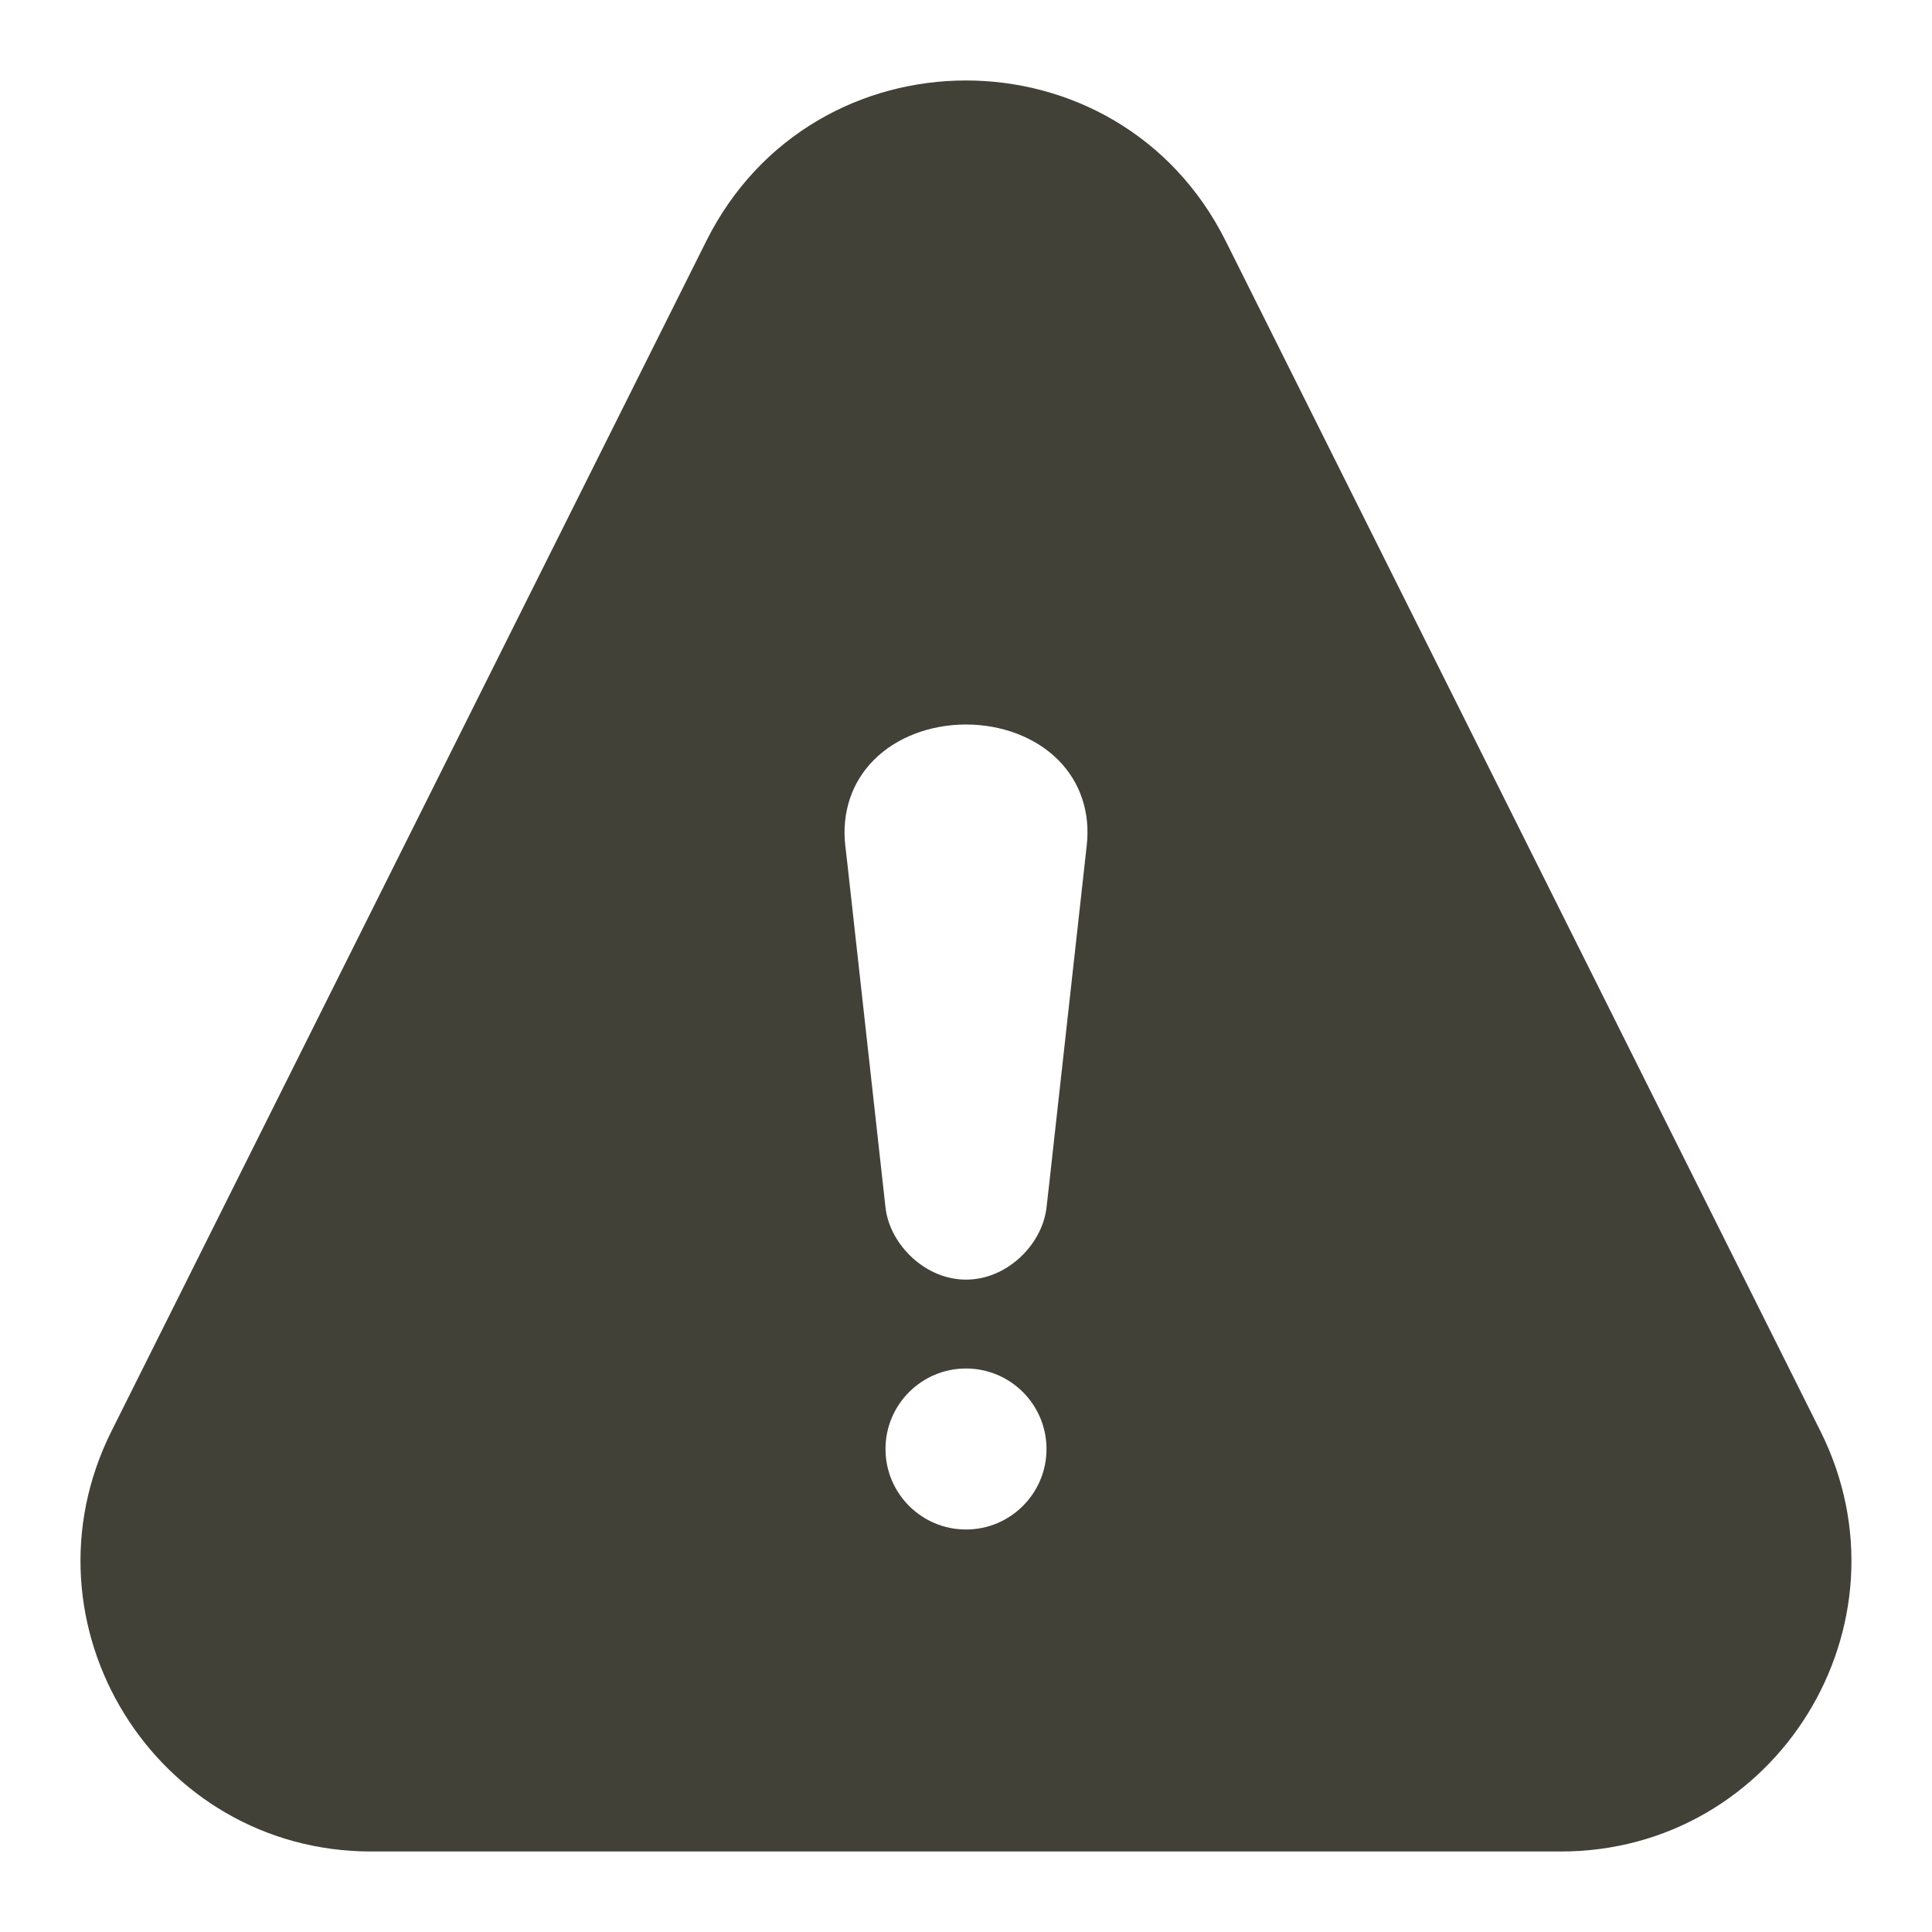
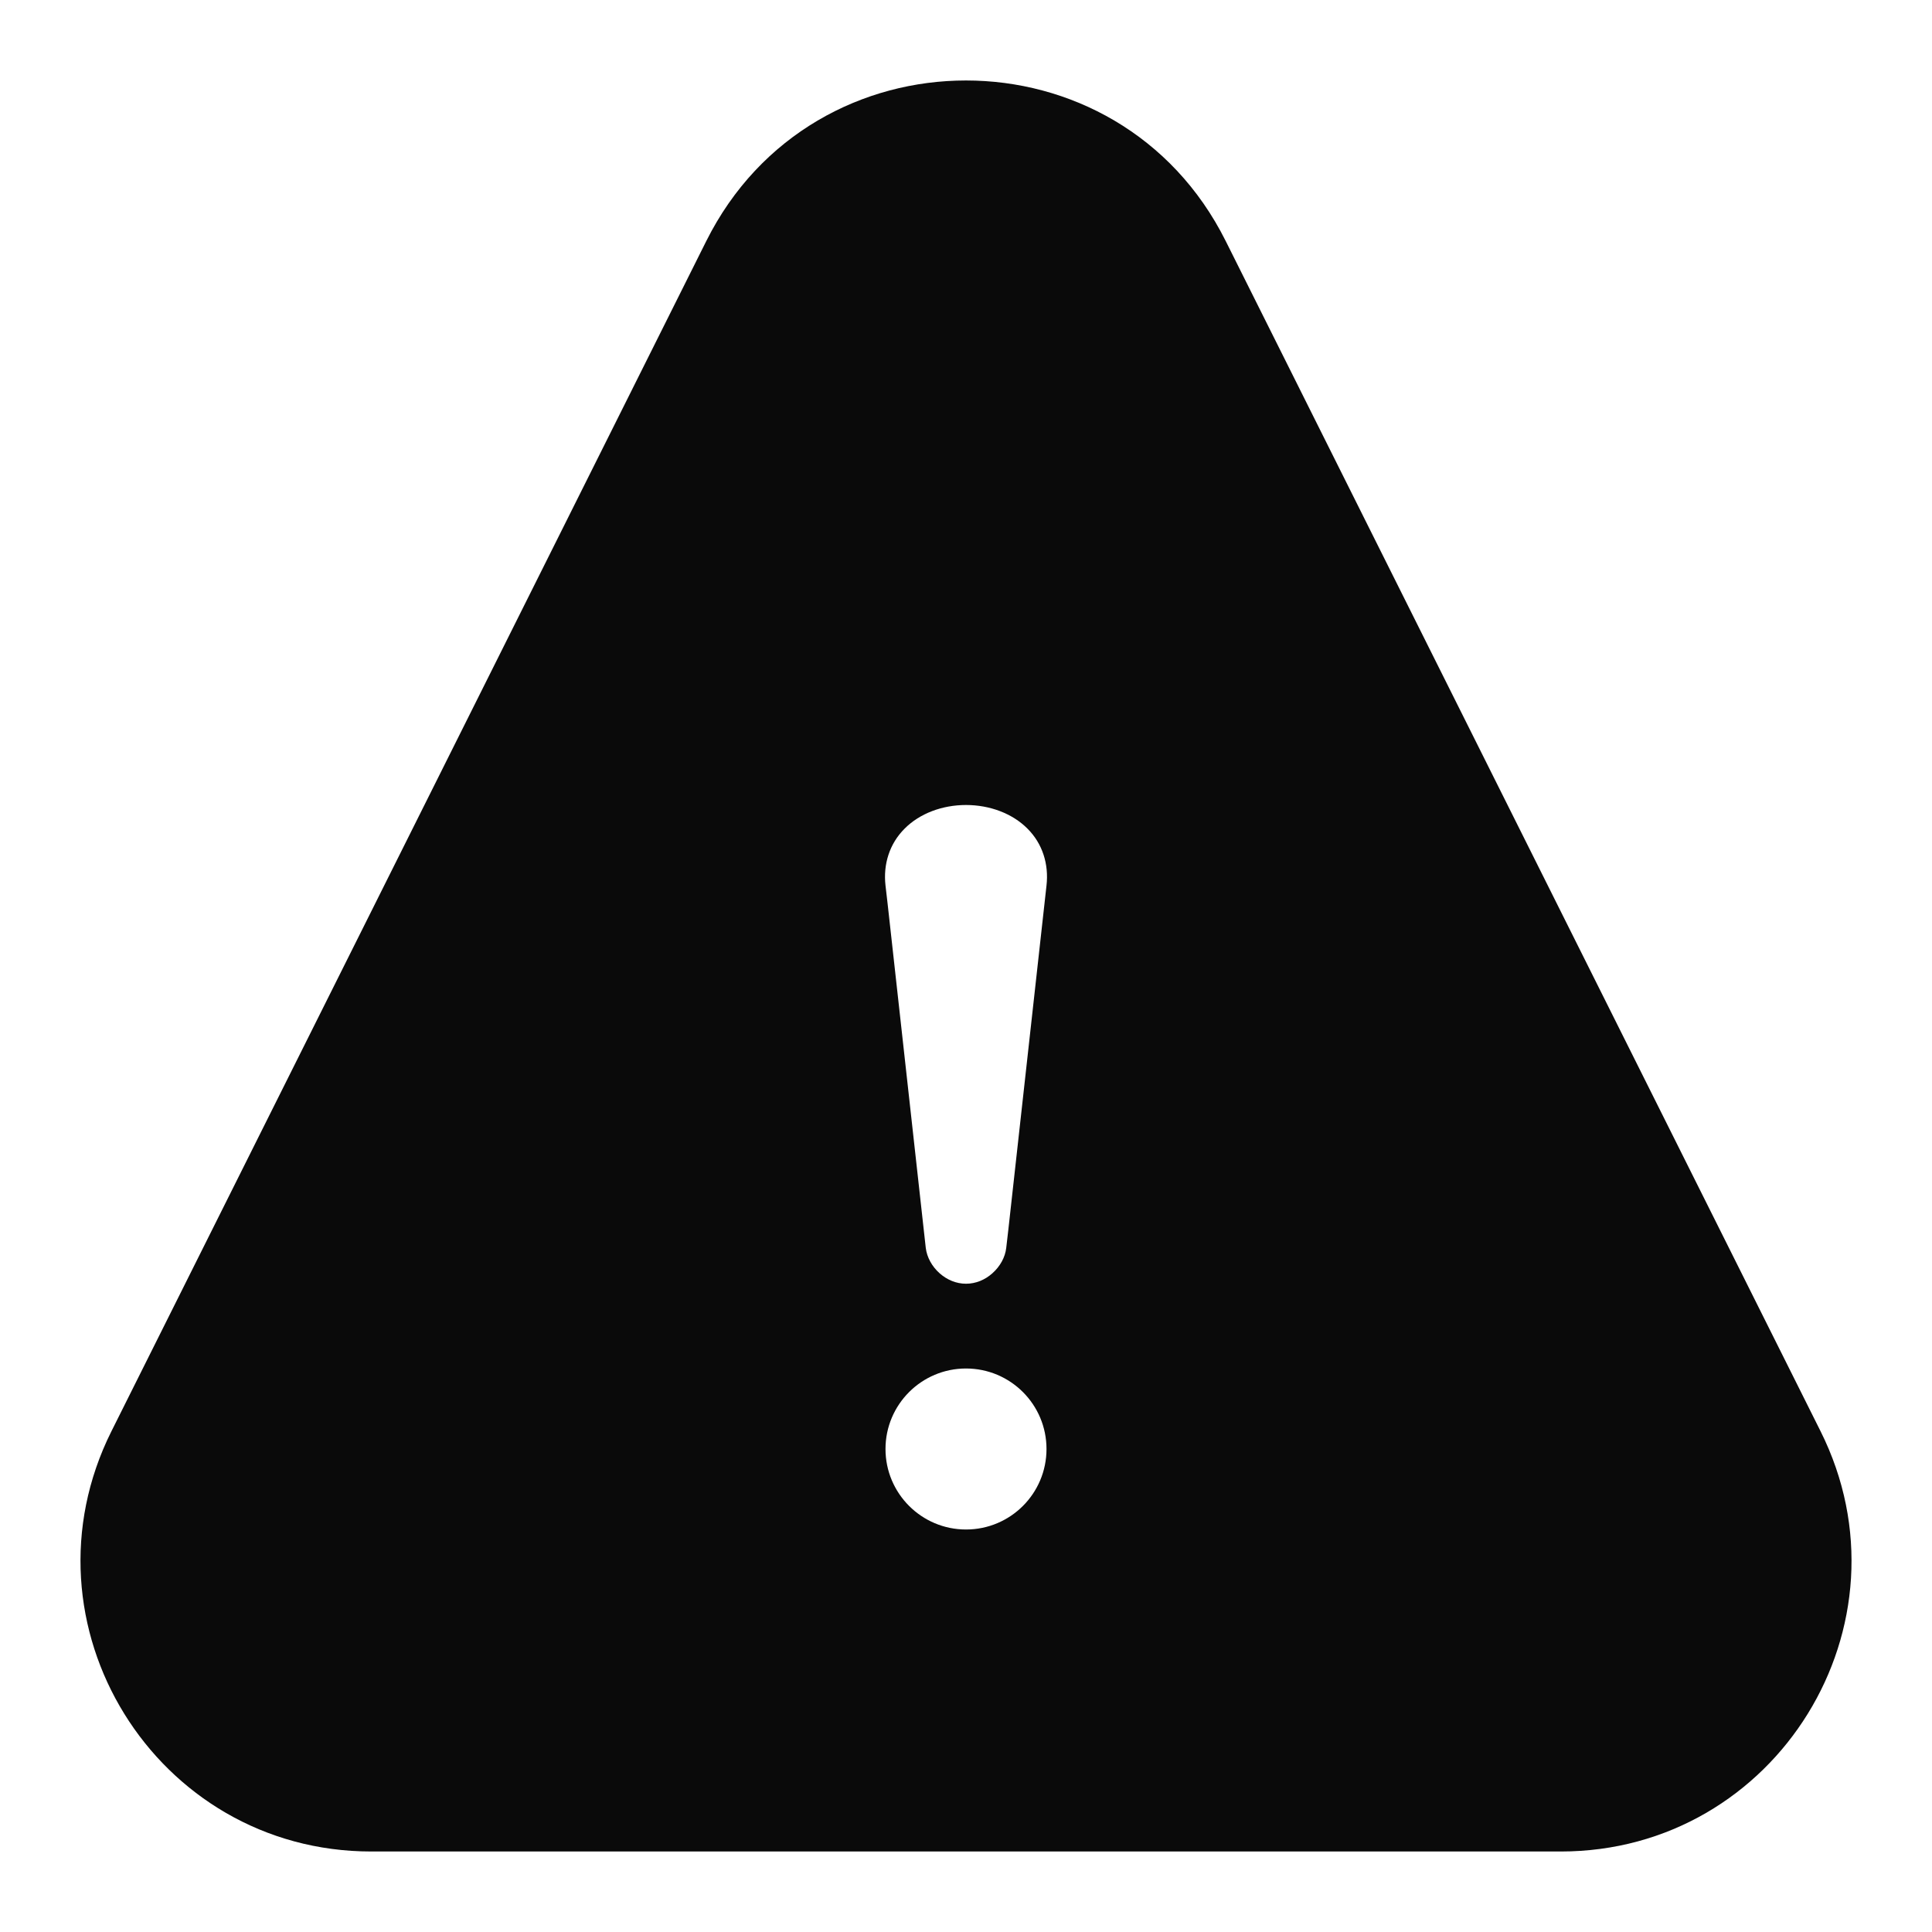
<svg xmlns="http://www.w3.org/2000/svg" width="24" height="24" viewBox="0 0 24 24" fill="none">
-   <path fill-rule="evenodd" clip-rule="evenodd" d="M8.774 2.994C10.103 0.335 13.897 0.335 15.226 2.994L22.614 17.778C23.813 20.177 22.07 23 19.389 23H4.612C1.931 23 0.186 20.177 1.385 17.778L8.774 2.994ZM12 17C11.448 17 11 17.448 11 18C11 18.552 11.448 19 12 19C12.552 19 13 18.552 13 18C13 17.448 12.552 17 12 17ZM12 9C11.558 9 11.137 9.158 10.857 9.439C10.575 9.721 10.456 10.102 10.5 10.5C10.509 10.575 10.517 10.65 10.526 10.725C10.676 12.075 10.825 13.425 10.975 14.775C10.983 14.85 10.992 14.925 11 15C11.027 15.237 11.156 15.465 11.343 15.633C11.531 15.801 11.762 15.896 12 15.896C12.239 15.896 12.47 15.801 12.658 15.633C12.845 15.465 12.973 15.237 13 15C13.009 14.925 13.017 14.85 13.026 14.775C13.176 13.425 13.325 12.075 13.475 10.725C13.483 10.65 13.492 10.575 13.5 10.5C13.545 10.102 13.426 9.721 13.144 9.439C12.863 9.158 12.443 9 12 9Z" fill="#424138" />
+   <path fill-rule="evenodd" clip-rule="evenodd" d="M8.774 2.994C10.103 0.335 13.897 0.335 15.226 2.994L22.615 17.778C23.814 20.177 22.07 23 19.389 23H4.612C1.931 23 0.186 20.177 1.385 17.778L8.774 2.994ZM12 17C11.448 17 11 17.448 11 18C11 18.552 11.448 19 12 19C12.553 19 13 18.552 13 18C13 17.448 12.553 17 12 17ZM12 10C11.705 10 11.425 10.105 11.238 10.293C11.05 10.48 10.97 10.735 11 11C11.009 11.075 11.017 11.15 11.026 11.225C11.176 12.575 11.325 13.925 11.475 15.275C11.483 15.35 11.492 15.425 11.5 15.5C11.514 15.619 11.578 15.733 11.671 15.816C11.765 15.9 11.881 15.947 12 15.947C12.12 15.947 12.236 15.9 12.329 15.816C12.423 15.732 12.487 15.619 12.5 15.5C12.509 15.425 12.517 15.35 12.526 15.275C12.676 13.925 12.825 12.575 12.975 11.225C12.983 11.15 12.992 11.075 13 11C13.03 10.735 12.951 10.48 12.763 10.293C12.576 10.105 12.295 10 12 10Z" fill="#0A0A0A" />
</svg>
